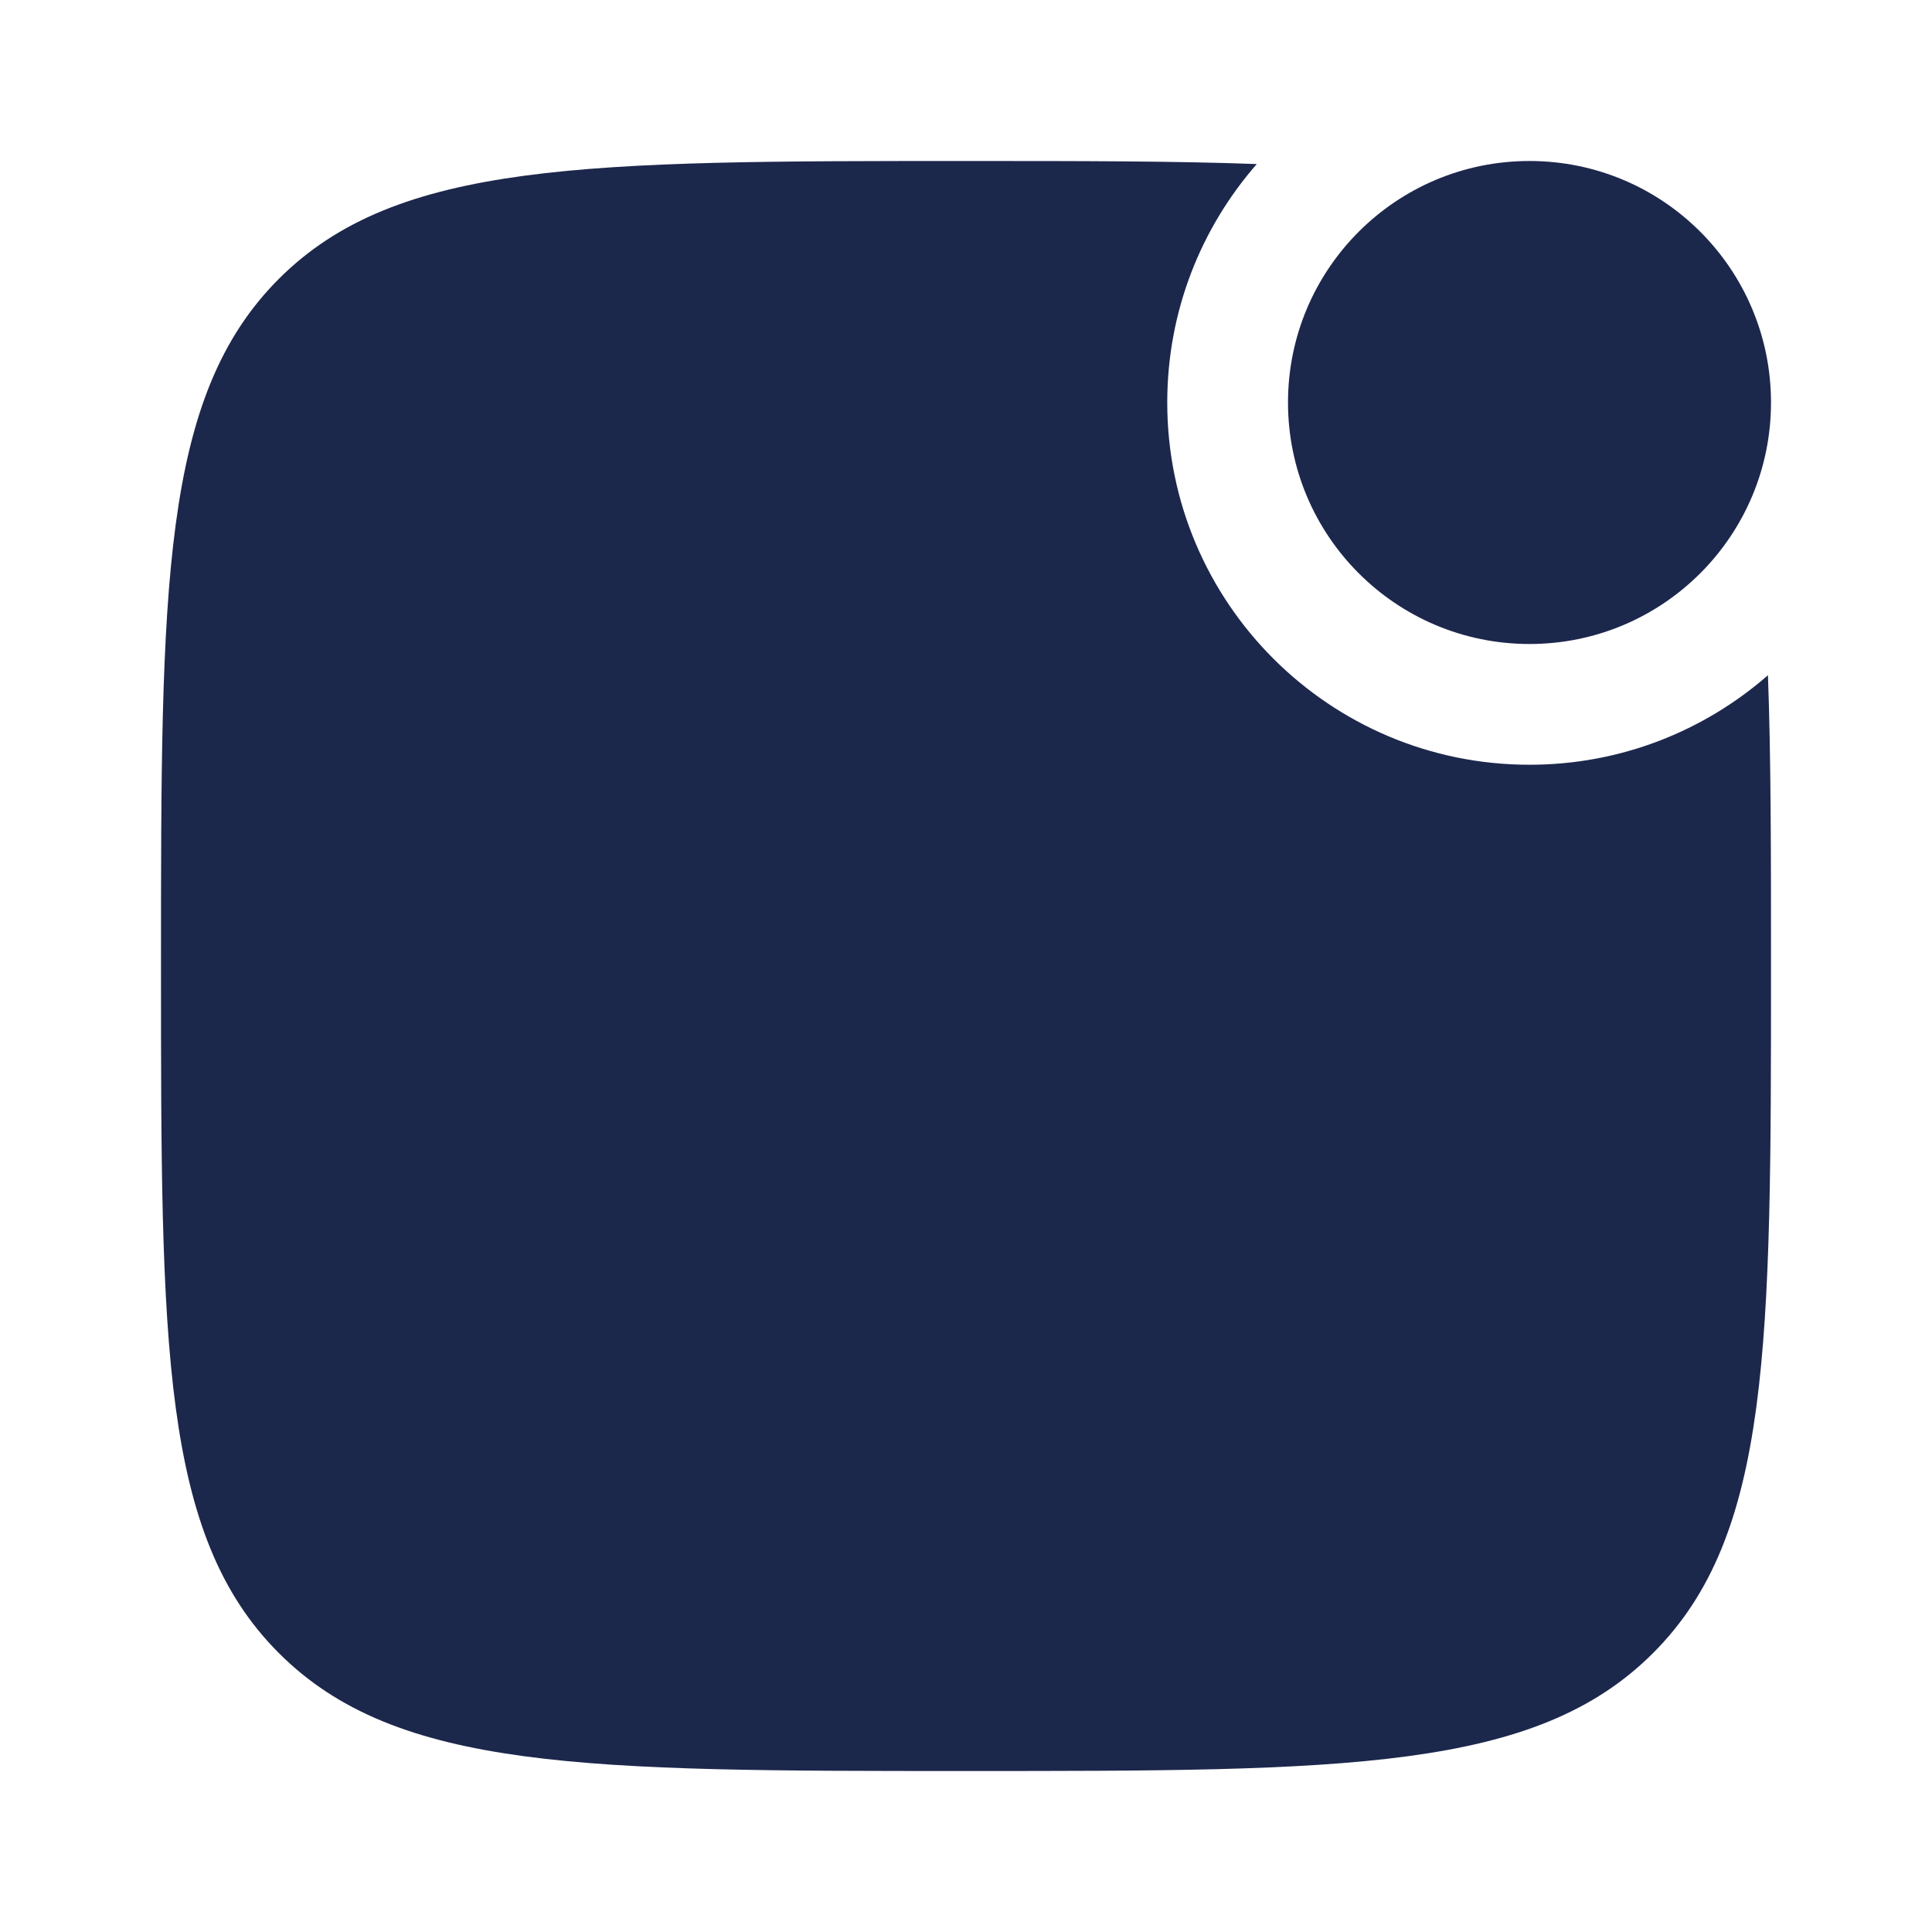
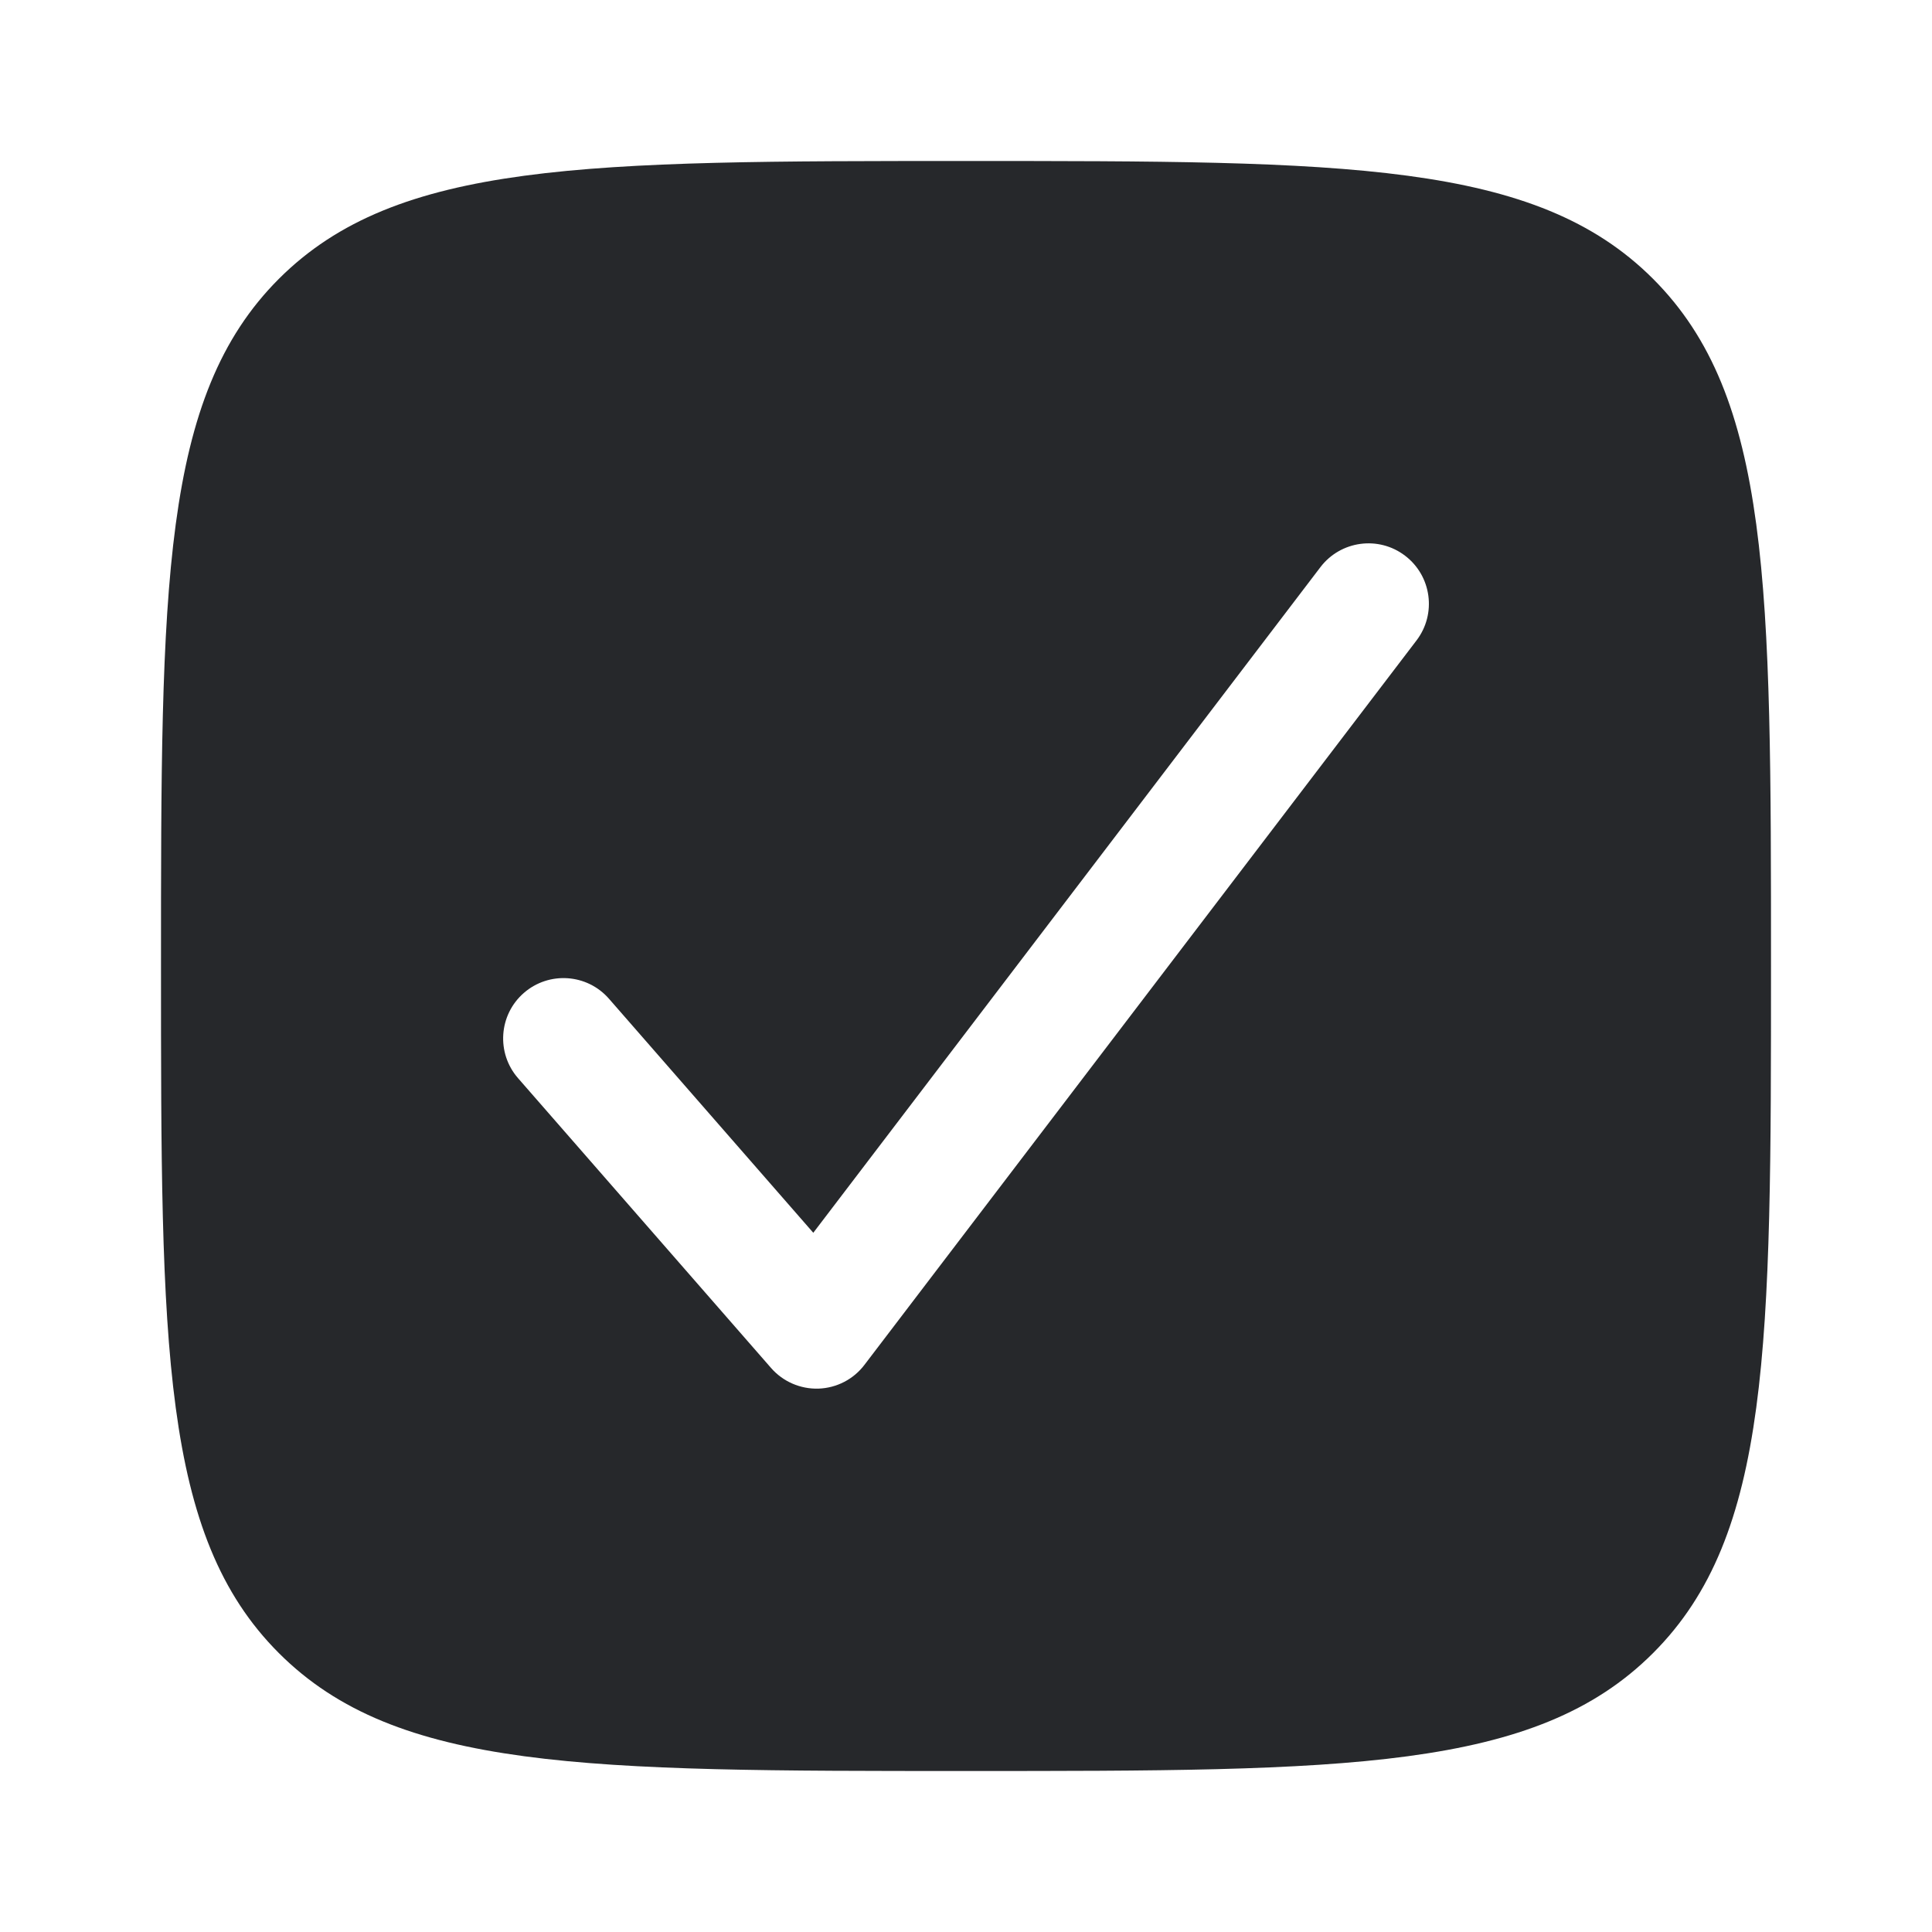
<svg xmlns="http://www.w3.org/2000/svg" width="24" height="24" viewBox="0 0 24 24" fill="none">
-   <path d="M12 22C7.286 22 4.929 22 3.464 20.535C2 19.071 2 16.714 2 12C2 7.286 2 4.929 3.464 3.464C4.929 2 7.286 2 12 2C13.399 2 14.59 2 15.612 2.038C14.92 2.83 14.5 3.866 14.5 5C14.5 7.485 16.515 9.5 19 9.5C20.134 9.5 21.17 9.08 21.962 8.388C22 9.41 22 10.601 22 12C22 16.714 22 19.071 20.535 20.535C19.071 22 16.714 22 12 22Z" fill="#1C274C" />
-   <path d="M22 5C22 6.657 20.657 8 19 8C17.343 8 16 6.657 16 5C16 3.343 17.343 2 19 2C20.657 2 22 3.343 22 5Z" fill="#1C274C" />
+   <path fill-rule="evenodd" clip-rule="evenodd" d="M22 12C22 16.714 22 19.071 20.535 20.535C19.071 22 16.714 22 12 22C7.286 22 4.929 22 3.464 20.535C2 19.071 2 16.714 2 12C2 7.286 2 4.929 3.464 3.464C4.929 2 7.286 2 12 2C16.714 2 19.071 2 20.535 3.464C22 4.929 22 7.286 22 12ZM17.454 6.903C17.784 7.154 17.848 7.625 17.597 7.955L10.739 16.954C10.603 17.134 10.393 17.242 10.168 17.25C9.943 17.257 9.726 17.163 9.578 16.993L6.435 13.393C6.163 13.081 6.195 12.607 6.507 12.335C6.819 12.063 7.293 12.095 7.565 12.407L10.103 15.314L16.403 7.045C16.654 6.716 17.125 6.652 17.454 6.903Z" fill="#26282B" />
</svg>
